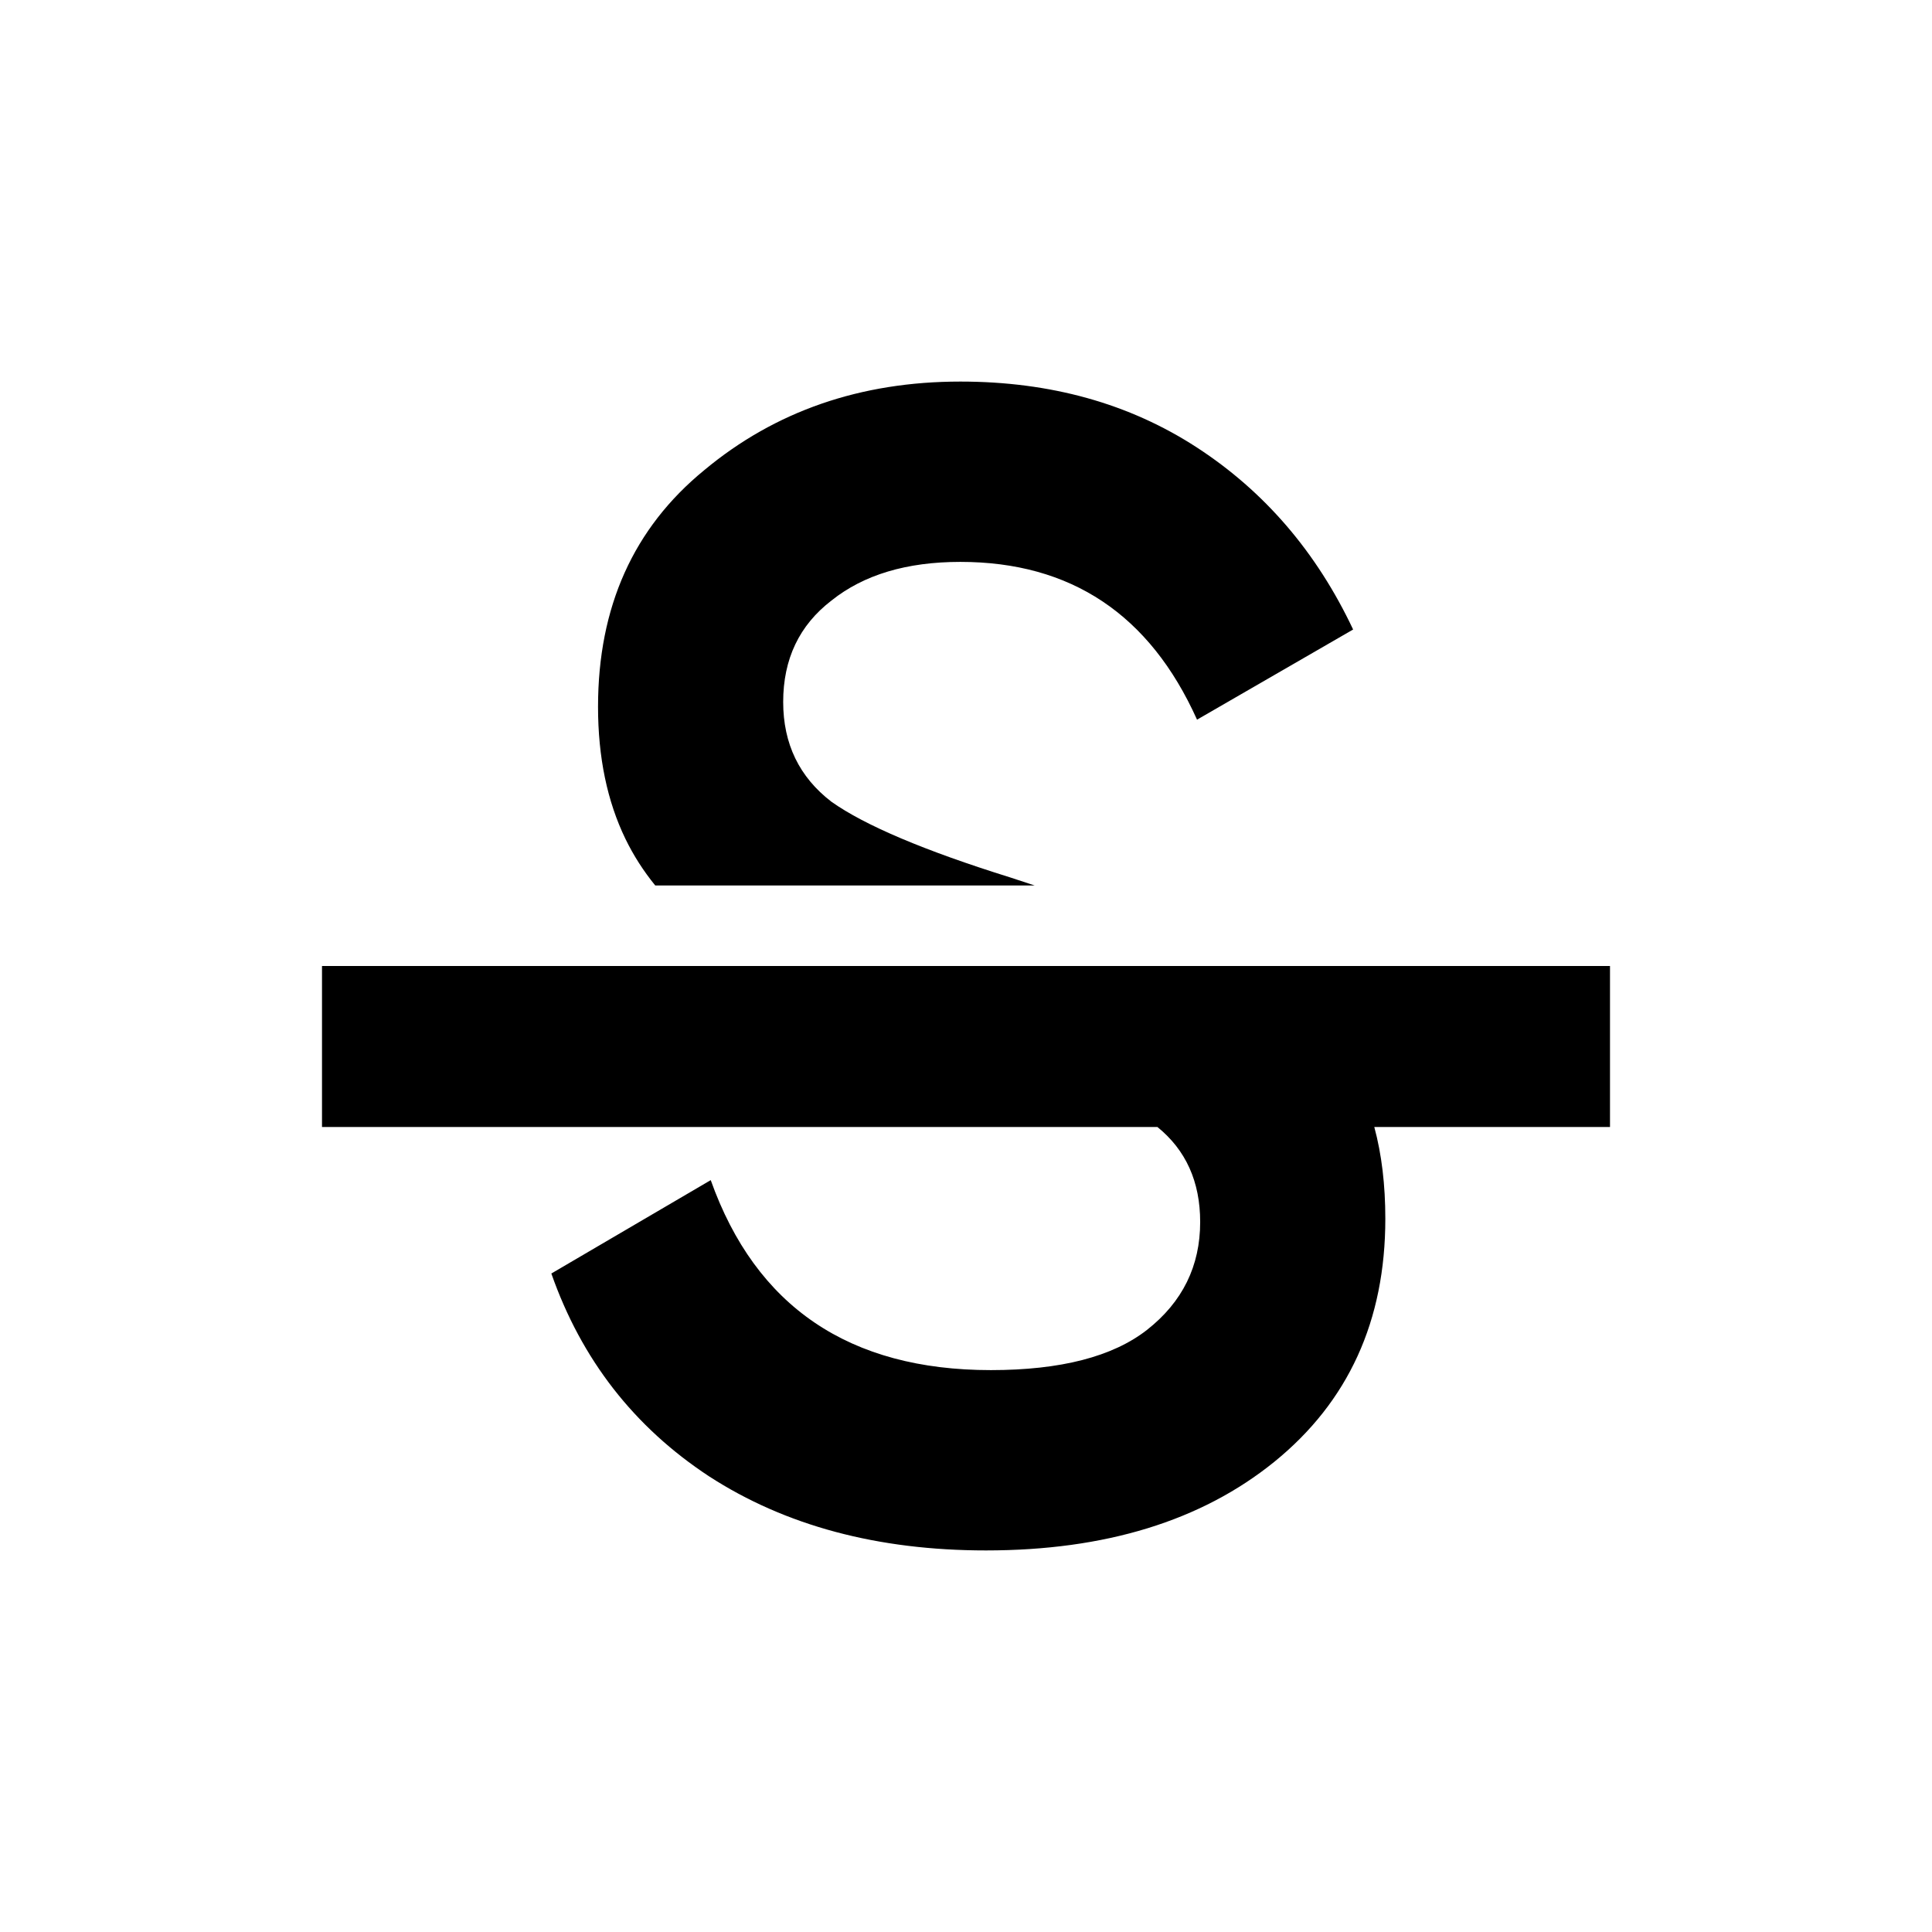
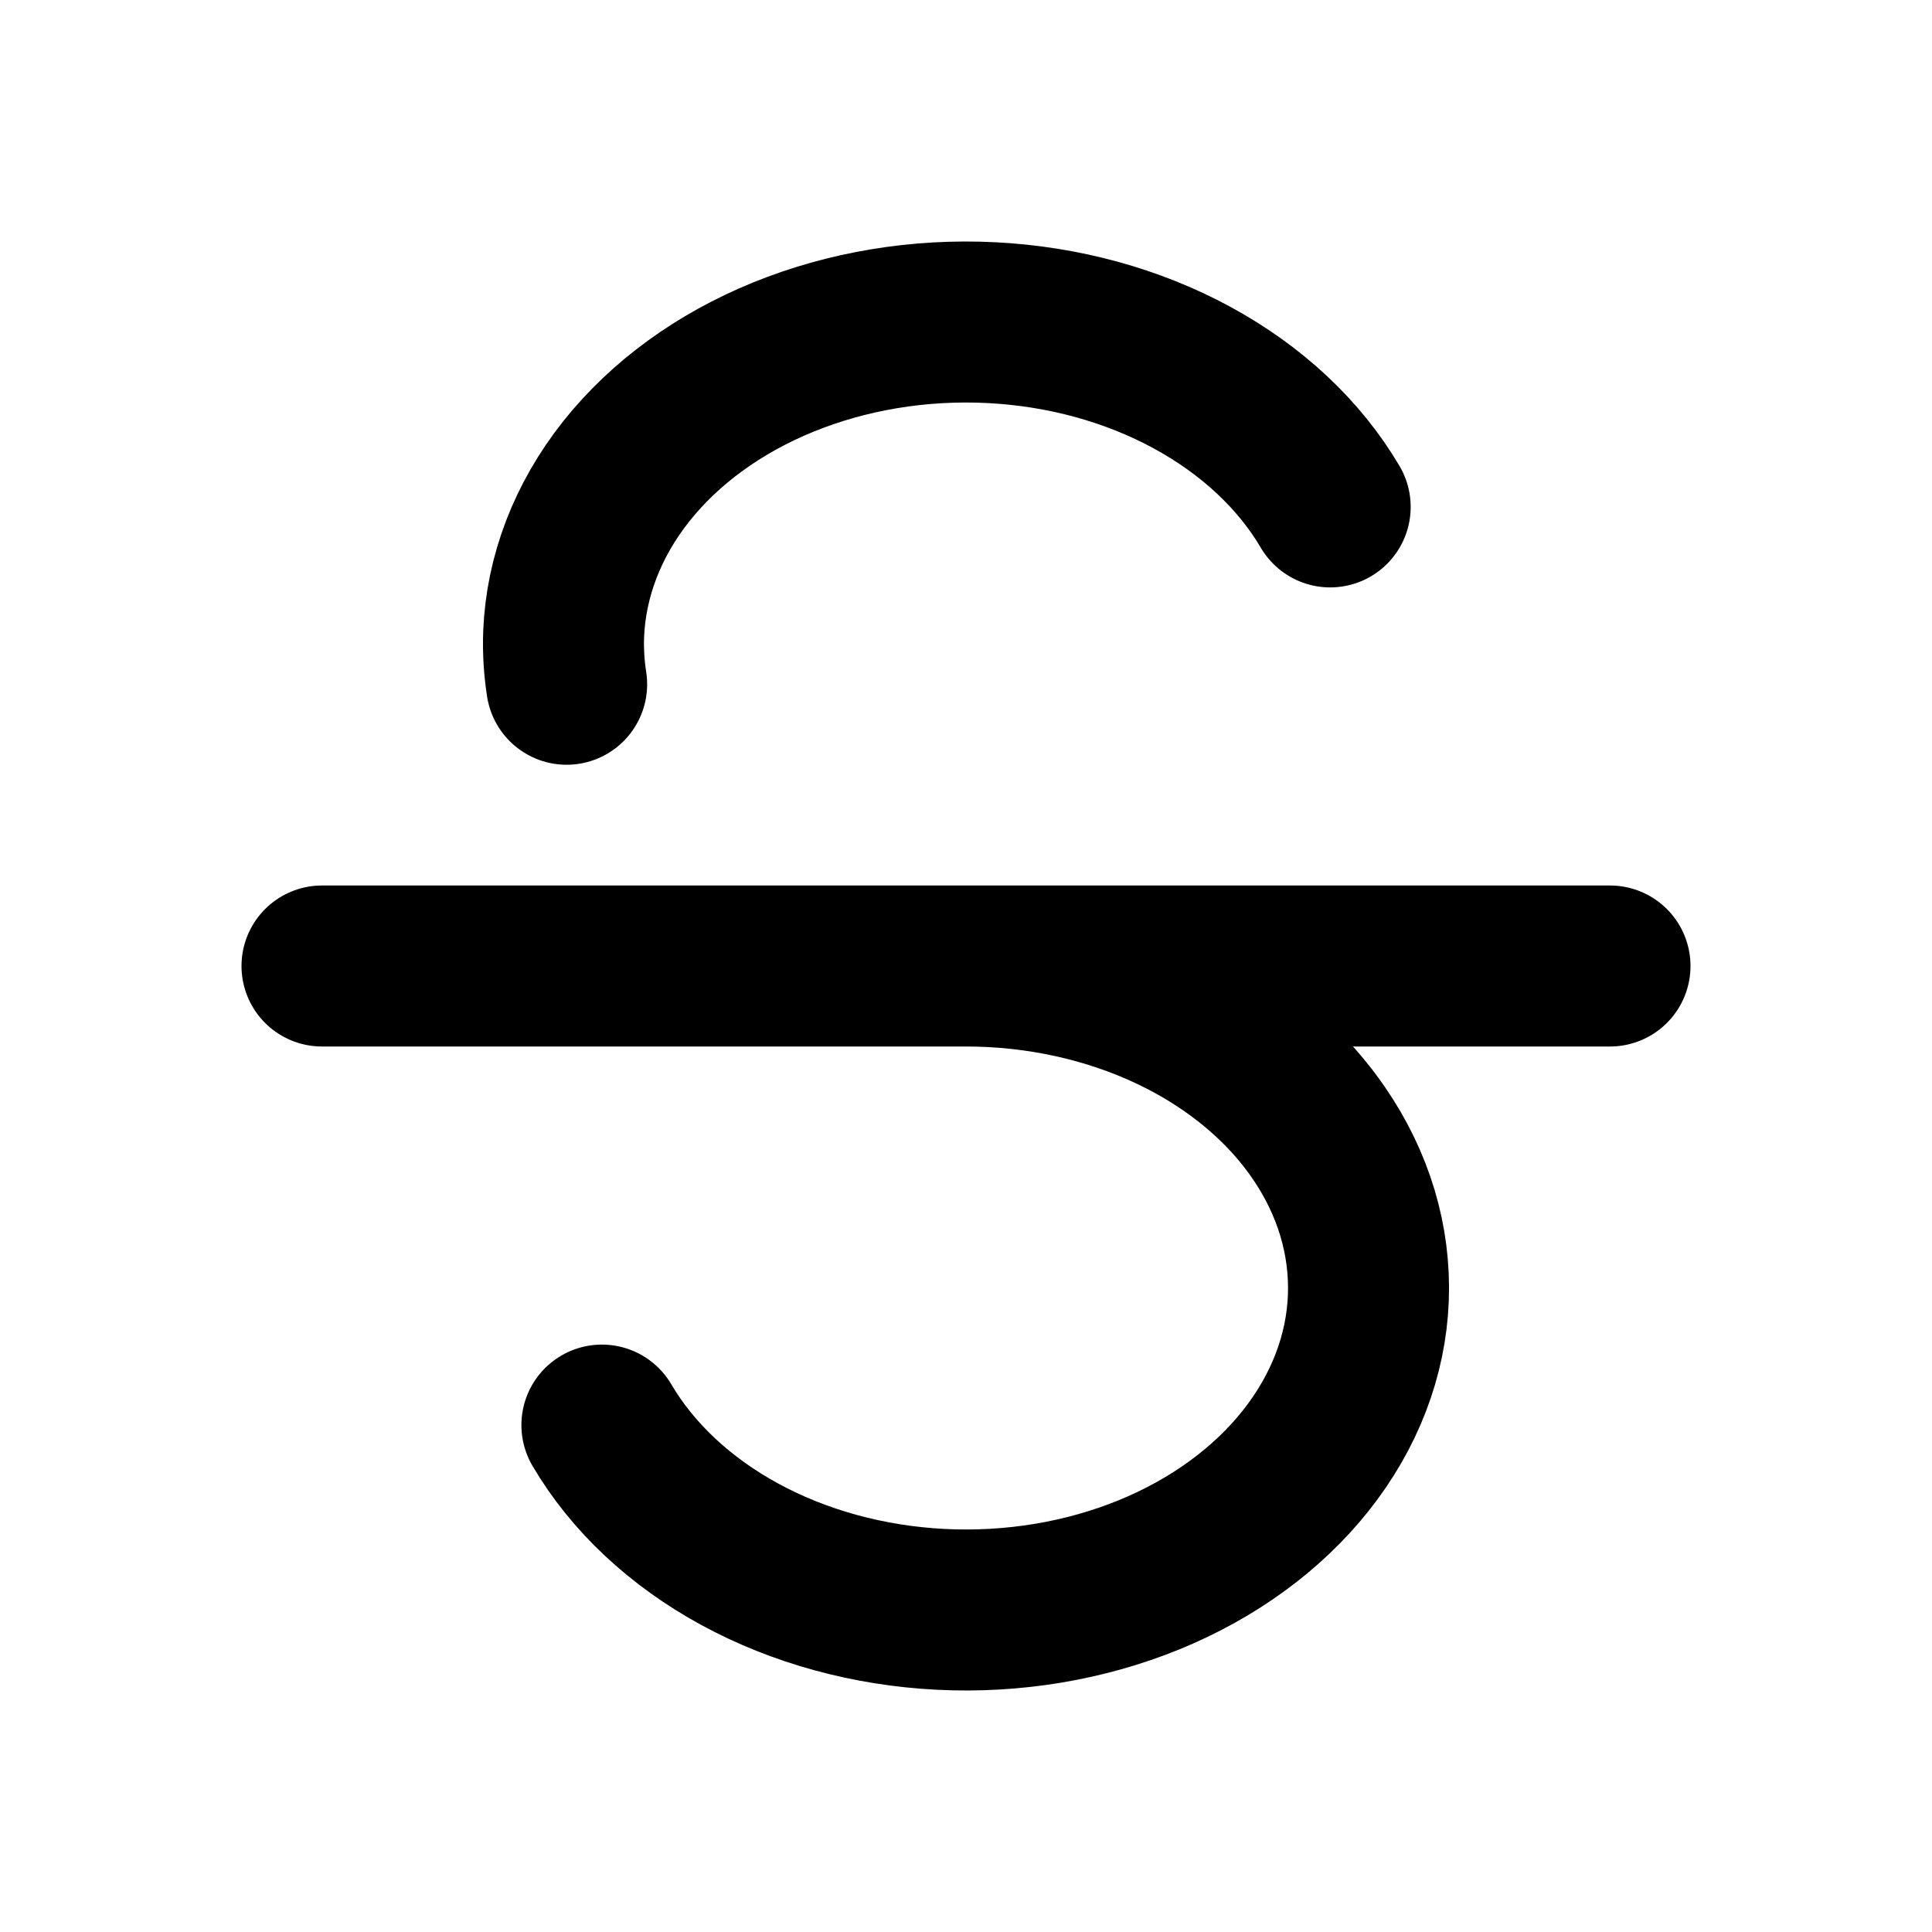
<svg xmlns="http://www.w3.org/2000/svg" viewBox="0 0 24 24" fill="none">
-   <path d="M12.249 19.26C10.903 19.26 9.756 18.953 8.809 18.34C7.876 17.727 7.223 16.887 6.849 15.82L8.829 14.66C9.389 16.233 10.55 17.02 12.309 17.02C13.176 17.02 13.823 16.853 14.249 16.52C14.69 16.173 14.909 15.727 14.909 15.18C14.909 14.68 14.732 14.287 14.378 14H4V12H20V14H17.072C17.164 14.34 17.209 14.72 17.209 15.14C17.209 16.407 16.75 17.413 15.829 18.16C14.923 18.893 13.729 19.26 12.249 19.26Z" fill="currentColor" />
-   <path d="M7.769 10.42C7.87 10.628 7.994 10.821 8.14 11H12.854C12.759 10.968 12.657 10.935 12.55 10.9C11.483 10.567 10.743 10.253 10.329 9.96C9.929 9.653 9.729 9.24 9.729 8.72C9.729 8.187 9.929 7.767 10.329 7.46C10.729 7.14 11.263 6.98 11.93 6.98C13.303 6.98 14.283 7.633 14.87 8.94L16.809 7.82C16.356 6.86 15.71 6.107 14.87 5.56C14.03 5.013 13.05 4.74 11.93 4.74C10.69 4.74 9.629 5.107 8.749 5.84C7.869 6.56 7.429 7.54 7.429 8.78C7.429 9.407 7.543 9.953 7.769 10.42Z" fill="currentColor" />
+   <g id="Edit / Strikethrough">
+     <path id="Vector" d="M12.001 12C12.896 12 13.775 12.193 14.546 12.557C14.894 12.722 15.215 12.919 15.501 13.144C15.848 13.416 16.146 13.729 16.382 14.073C16.814 14.701 17.026 15.41 16.998 16.126C16.97 16.842 16.702 17.538 16.222 18.143C15.742 18.748 15.068 19.239 14.271 19.564C13.473 19.889 12.58 20.037 11.687 19.992C10.793 19.947 9.931 19.711 9.19 19.308C8.45 18.905 7.858 18.351 7.477 17.703M12.001 12H4M12.001 12H20M16.524 6.297C16.143 5.649 15.551 5.095 14.81 4.692C14.07 4.289 13.208 4.053 12.314 4.008C11.42 3.963 10.528 4.111 9.73 4.436C8.932 4.761 8.258 5.252 7.778 5.857C7.299 6.462 7.031 7.159 7.002 7.875C6.994 8.085 7.007 8.293 7.039 8.5" stroke="currentColor" stroke-width="2" stroke-linecap="round" stroke-linejoin="round" />
+   </g>
</svg>
